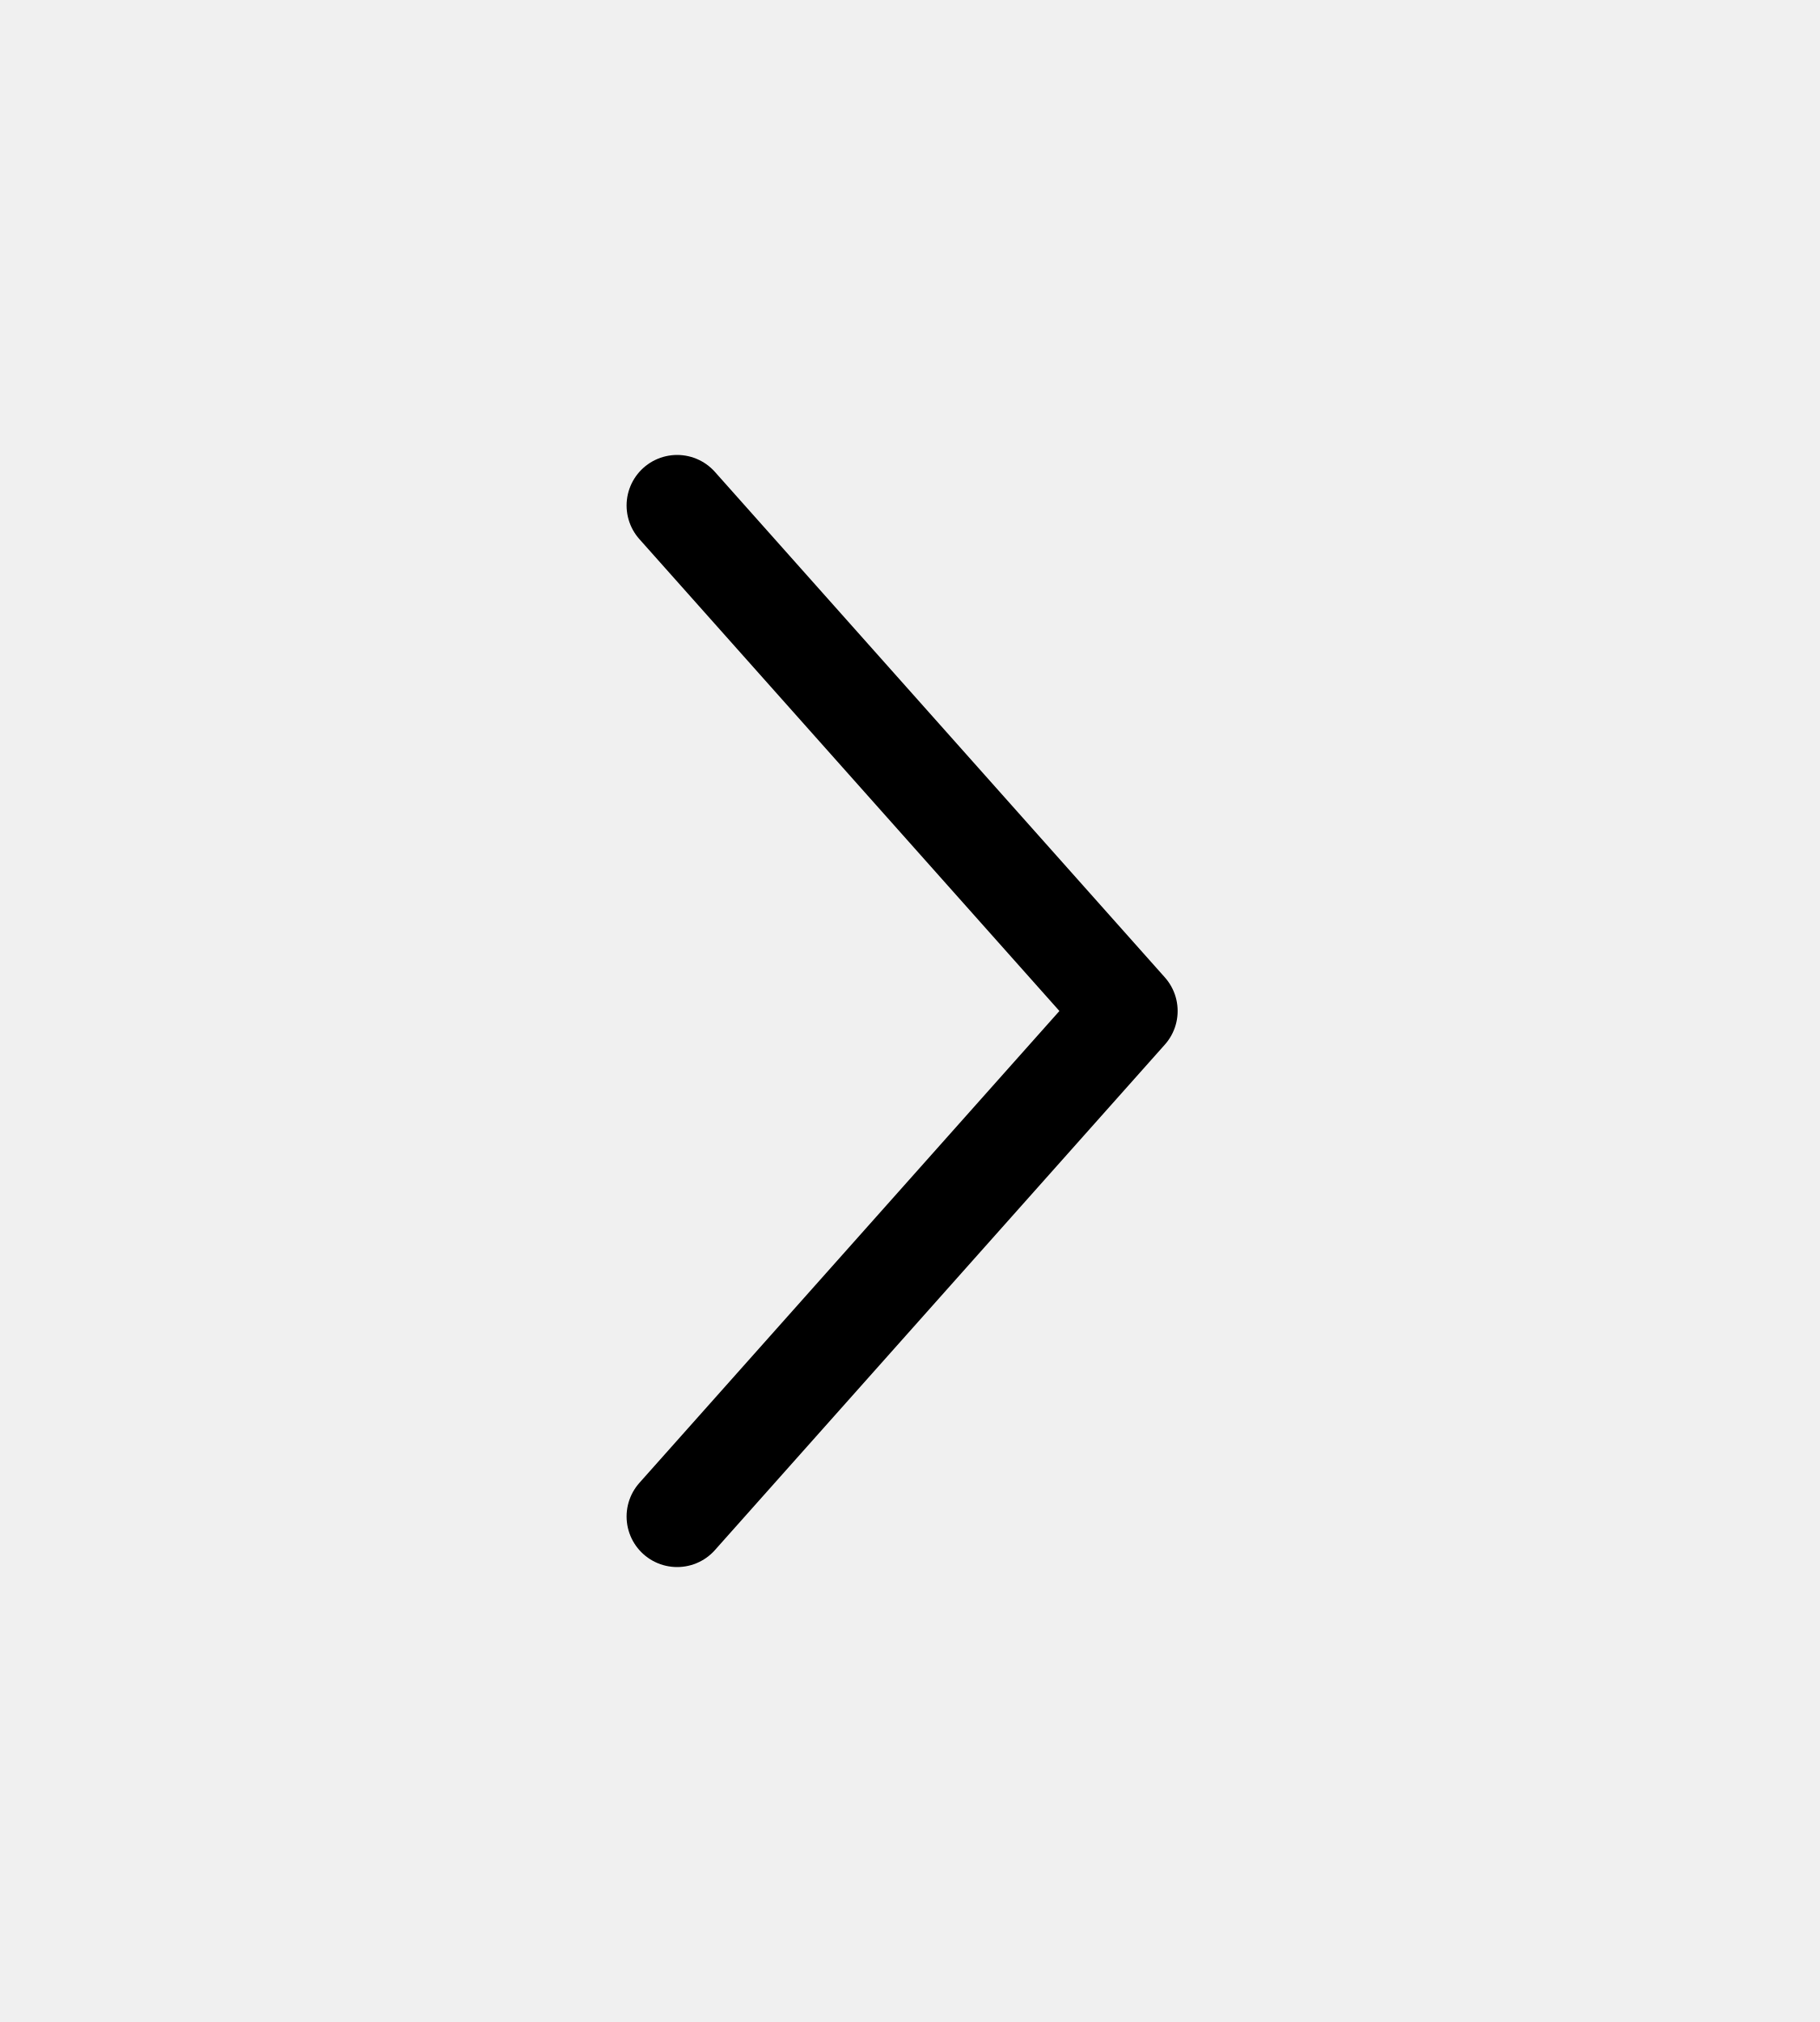
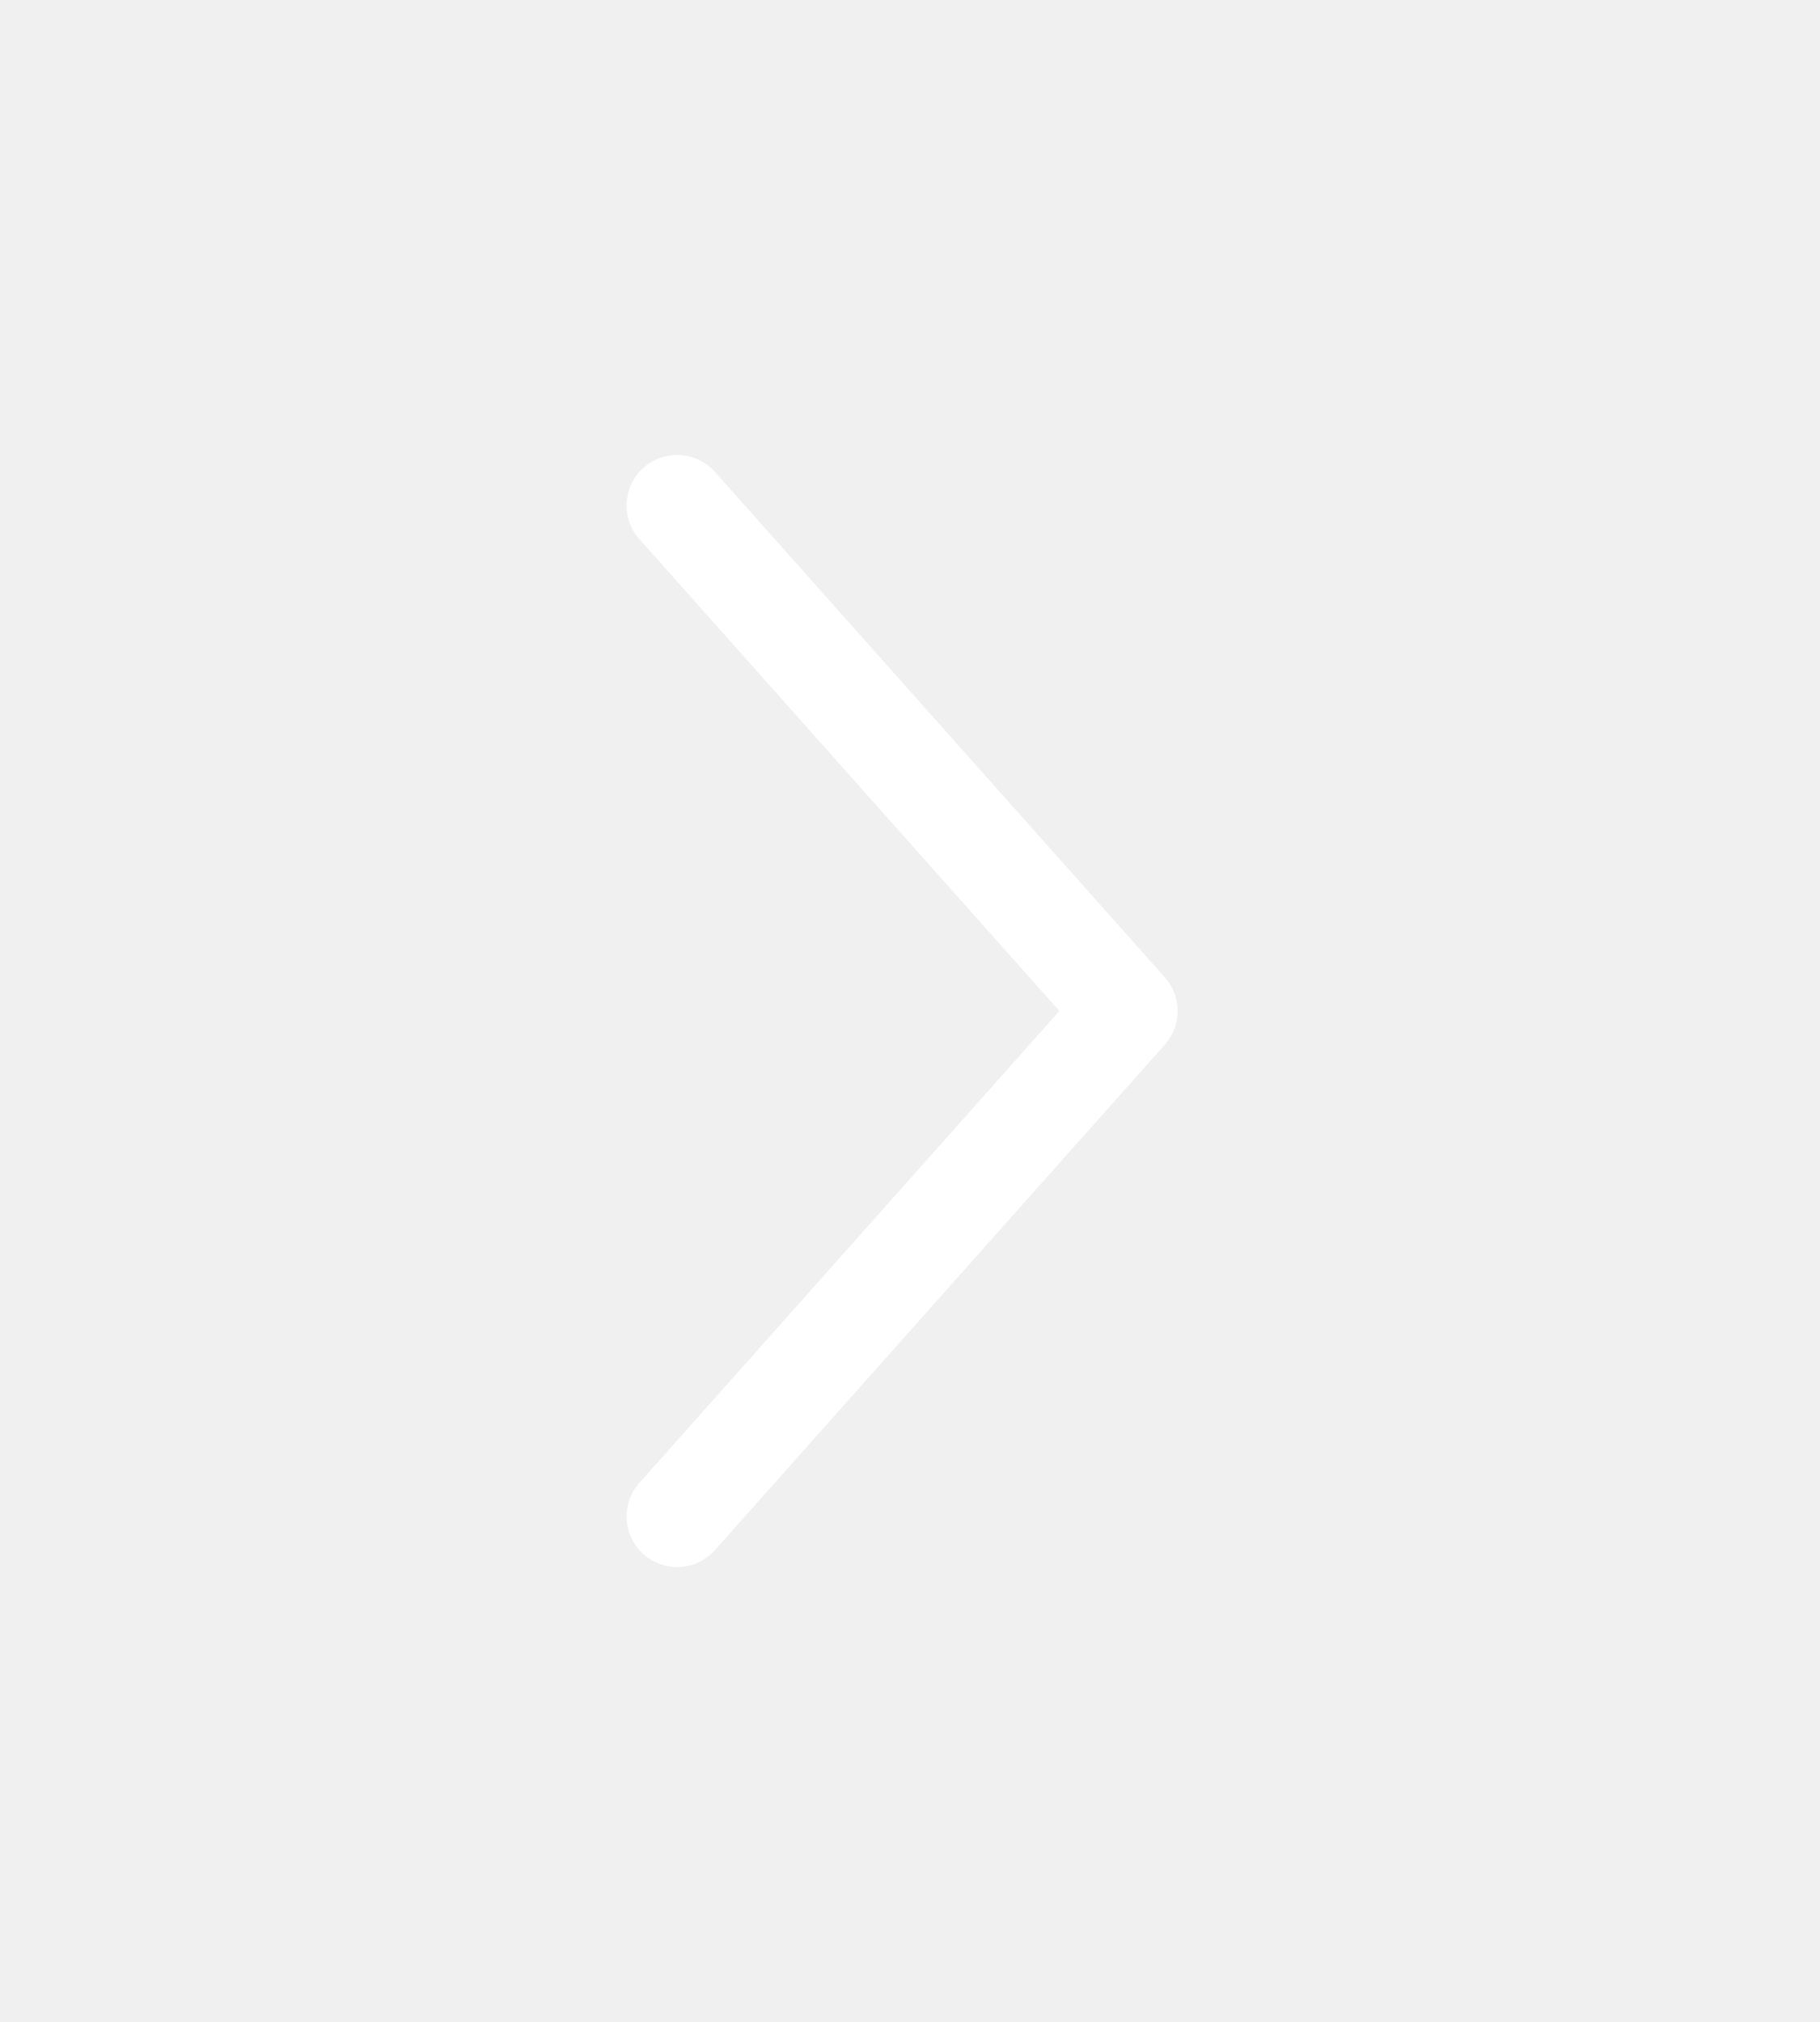
<svg xmlns="http://www.w3.org/2000/svg" width="18" height="20" viewBox="0 0 18 20" fill="none">
-   <path d="M6.697 15L11.147 10L6.697 5" stroke="black" stroke-linecap="round" stroke-linejoin="round" />
+   <path d="M6.697 15L11.147 10L6.697 5" stroke="white" stroke-linecap="round" stroke-linejoin="round" />
</svg>
